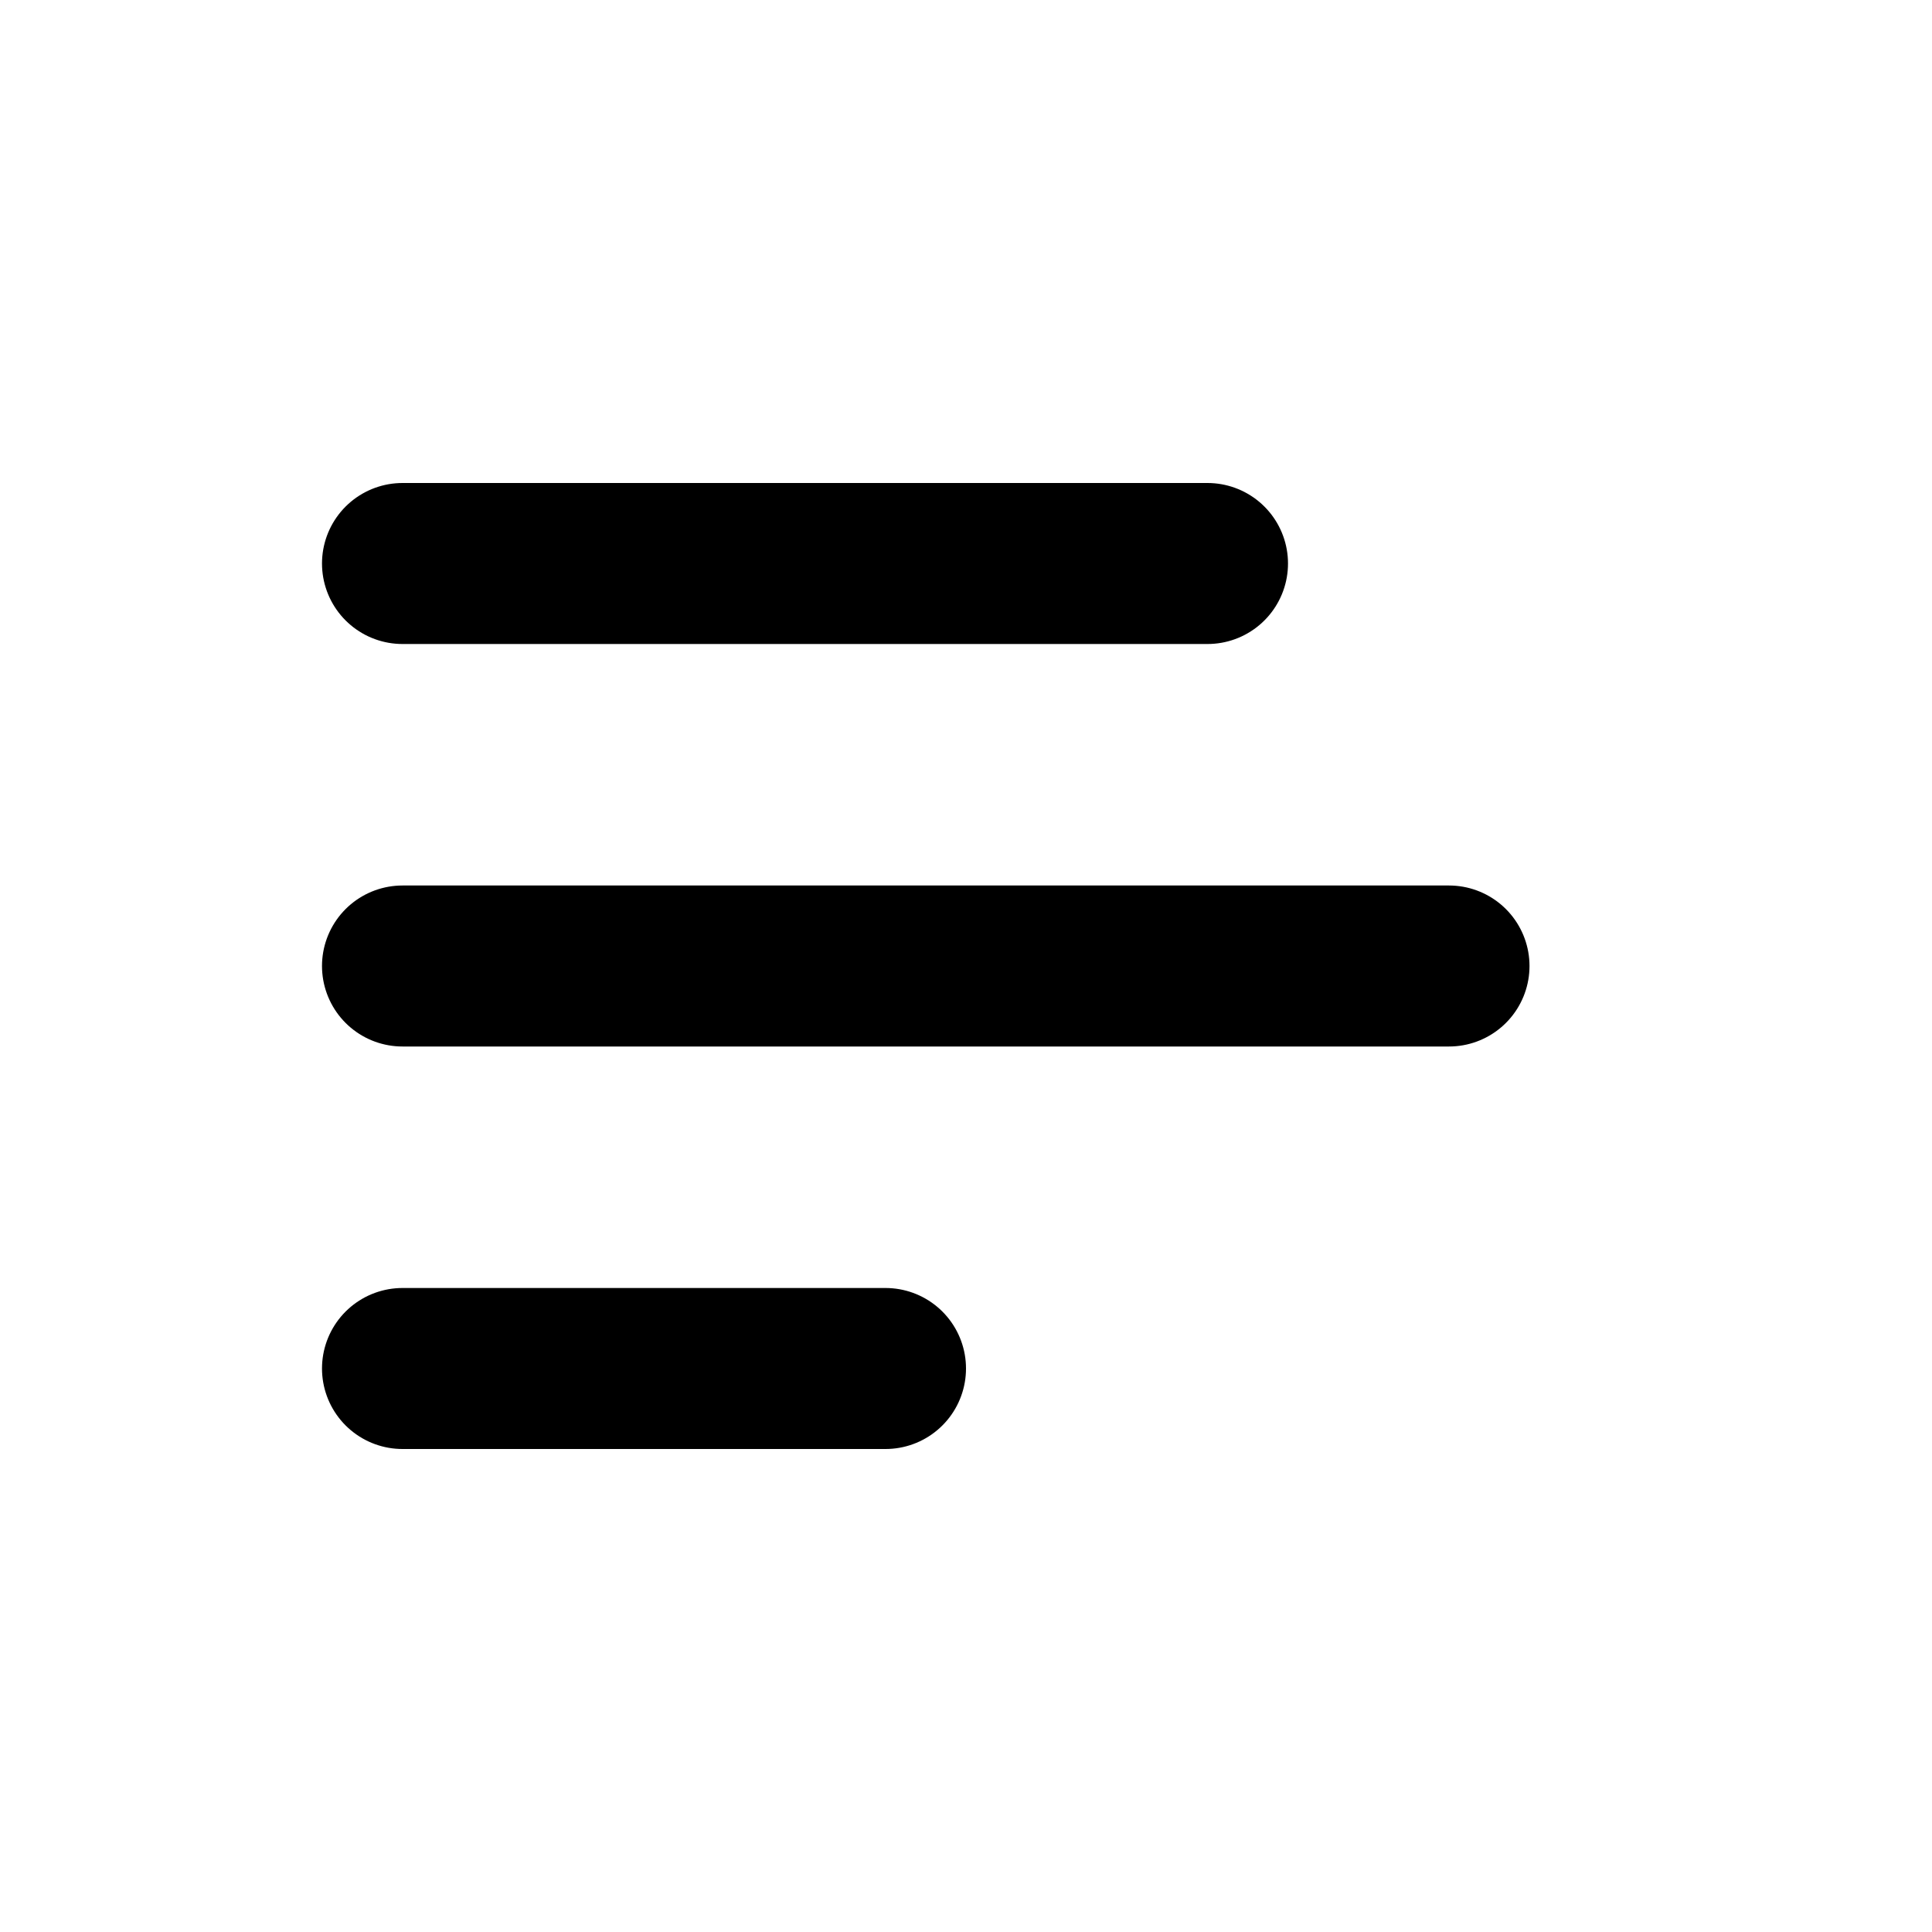
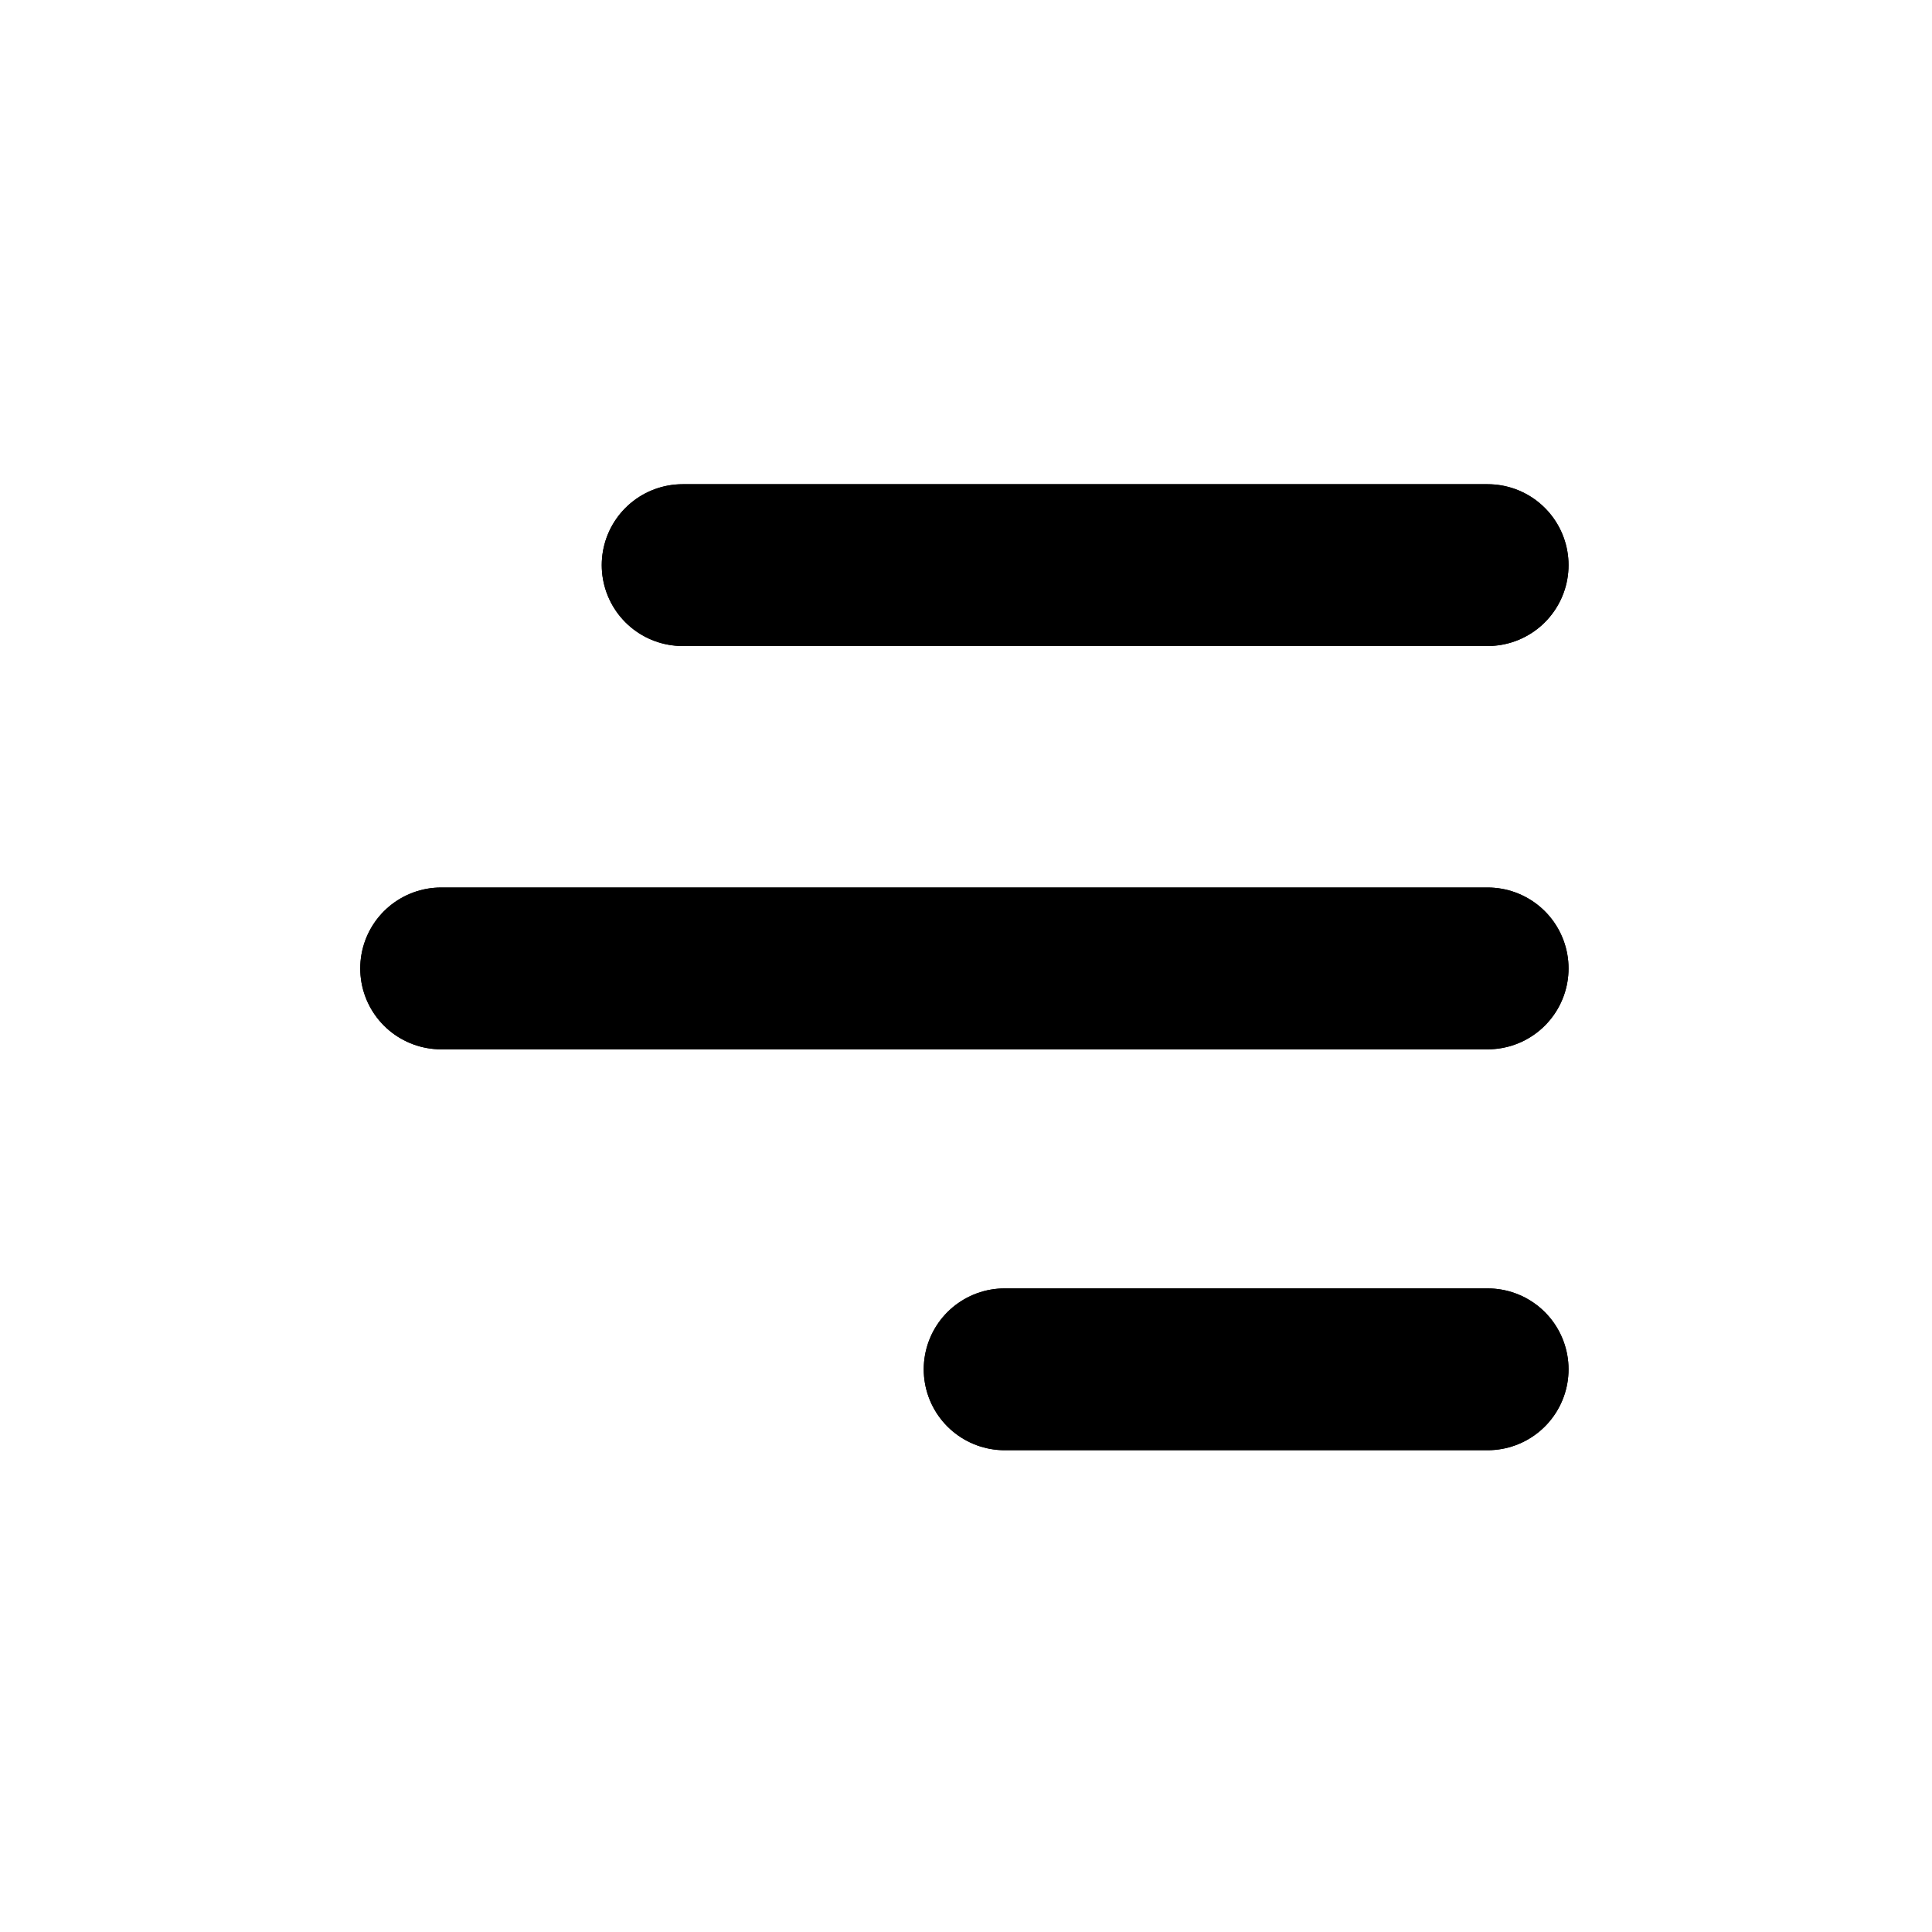
- <svg xmlns="http://www.w3.org/2000/svg" width="800px" height="800px" viewBox="0 0 24 24" fill="none">
-   <path d="M5 12H18" stroke="#000000" stroke-width="2" stroke-linecap="round" />
-   <path d="M5 17H11" stroke="#000000" stroke-width="2" stroke-linecap="round" />
-   <path d="M5 7H15" stroke="#000000" stroke-width="2" stroke-linecap="round" />
+ <svg xmlns="http://www.w3.org/2000/svg" xmlns:xlink="http://www.w3.org/1999/xlink" width="800px" height="800px" viewBox="0 0 800 800" version="1.1">
+   <defs>
+     <path d="M0 0L0 800L800 800L800 0L0 0Z" id="path_1" />
+     <clipPath id="clip_1">
+       <use xlink:href="#path_1" clip-rule="evenodd" fill-rule="evenodd" />
+     </clipPath>
+   </defs>
+   <g id="burger-advanced-svgrepo-com">
+     <path d="M0 0L0 800L800 800L800 0L0 0Z" id="burger-advanced-svgrepo-com" fill="none" stroke="none" transform="matrix(-1 0 0 1 800 0)" />
+     <path d="M184 401L617.333 401" id="Line" fill="none" fill-rule="evenodd" stroke="#000000" stroke-width="67" stroke-linecap="round" clip-path="url(#clip_1)" transform="matrix(-1 0 0 1 800 0)" />
+     <path d="M184 401L617.333 401" id="Line" fill="none" fill-rule="evenodd" stroke="#000000" stroke-width="67" stroke-linecap="round" clip-path="url(#clip_1)" transform="matrix(-1 0 0 1 800 0)" />
+     <path d="M184 567L384 567" id="Line" fill="none" fill-rule="evenodd" stroke="#000000" stroke-width="67" stroke-linecap="round" clip-path="url(#clip_1)" transform="matrix(-1 0 0 1 800 0)" />
+     <path d="M184 567L384 567" id="Line" fill="none" fill-rule="evenodd" stroke="#000000" stroke-width="67" stroke-linecap="round" clip-path="url(#clip_1)" transform="matrix(-1 0 0 1 800 0)" />
+     <path d="M184 234L517.333 234" id="Line" fill="none" fill-rule="evenodd" stroke="#000000" stroke-width="67" stroke-linecap="round" clip-path="url(#clip_1)" transform="matrix(-1 0 0 1 800 0)" />
+     <path d="M184 234L517.333 234" id="Line" fill="none" fill-rule="evenodd" stroke="#000000" stroke-width="67" stroke-linecap="round" clip-path="url(#clip_1)" transform="matrix(-1 0 0 1 800 0)" />
+   </g>
</svg>
